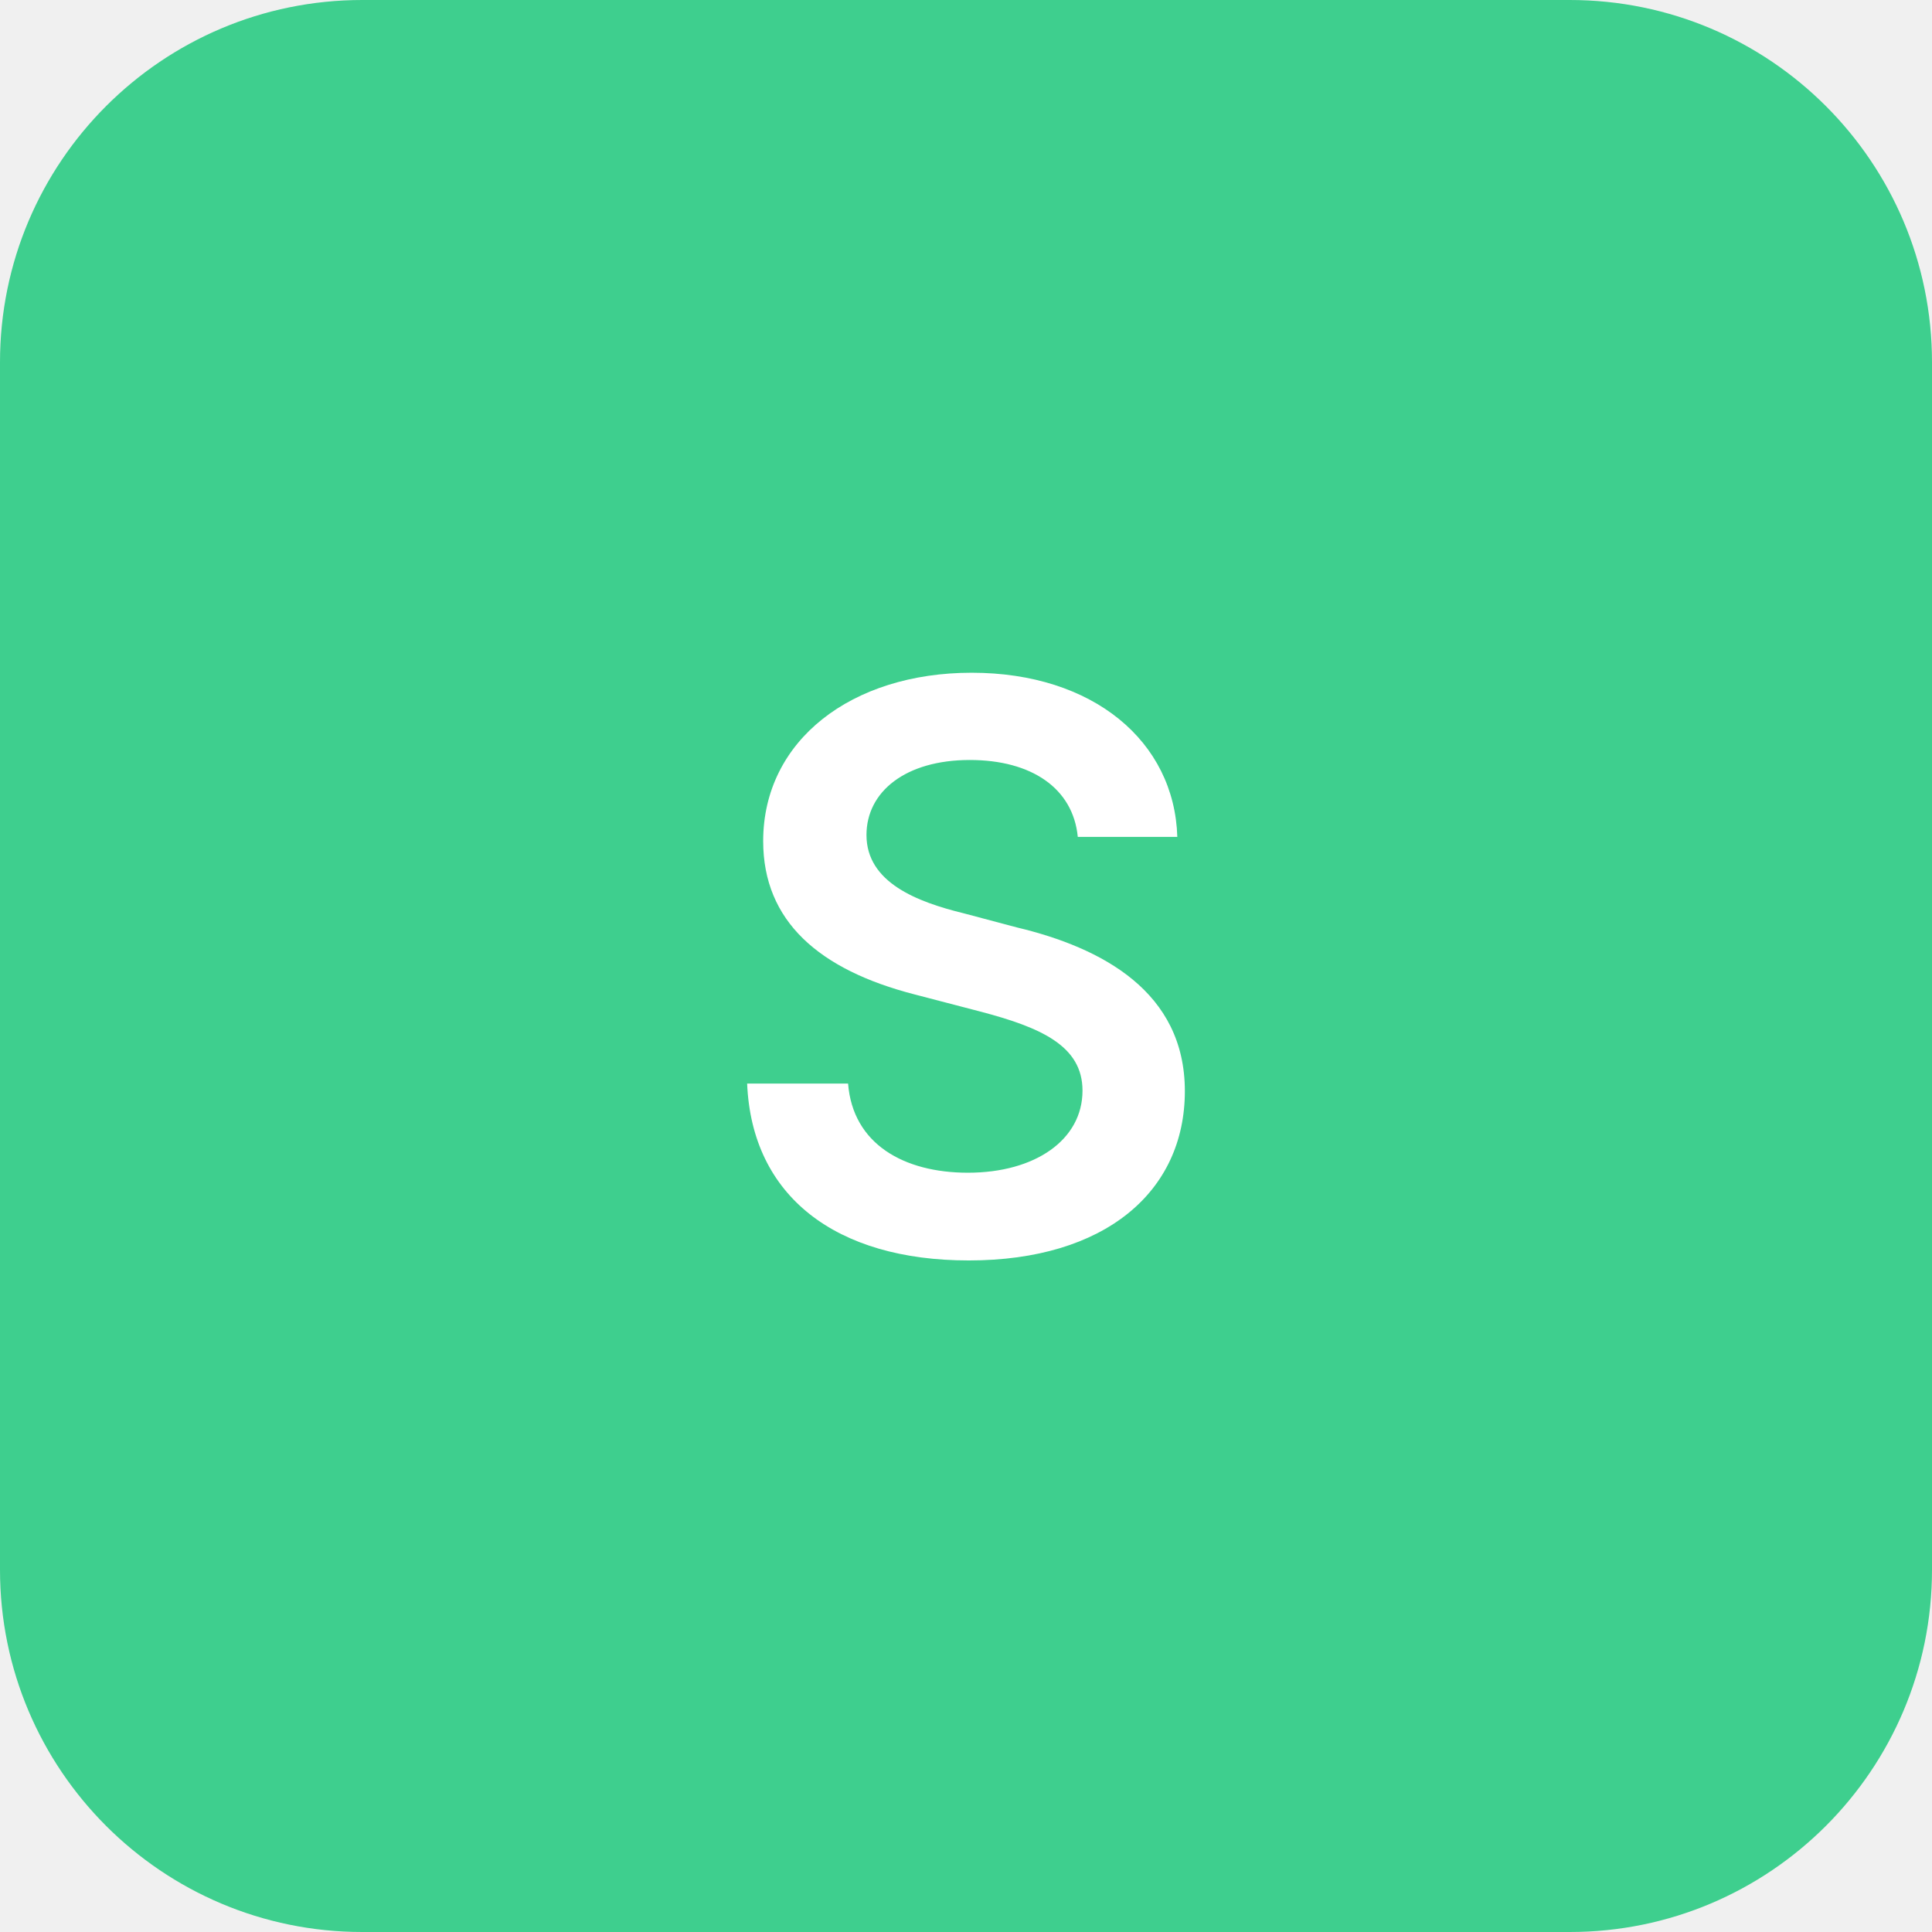
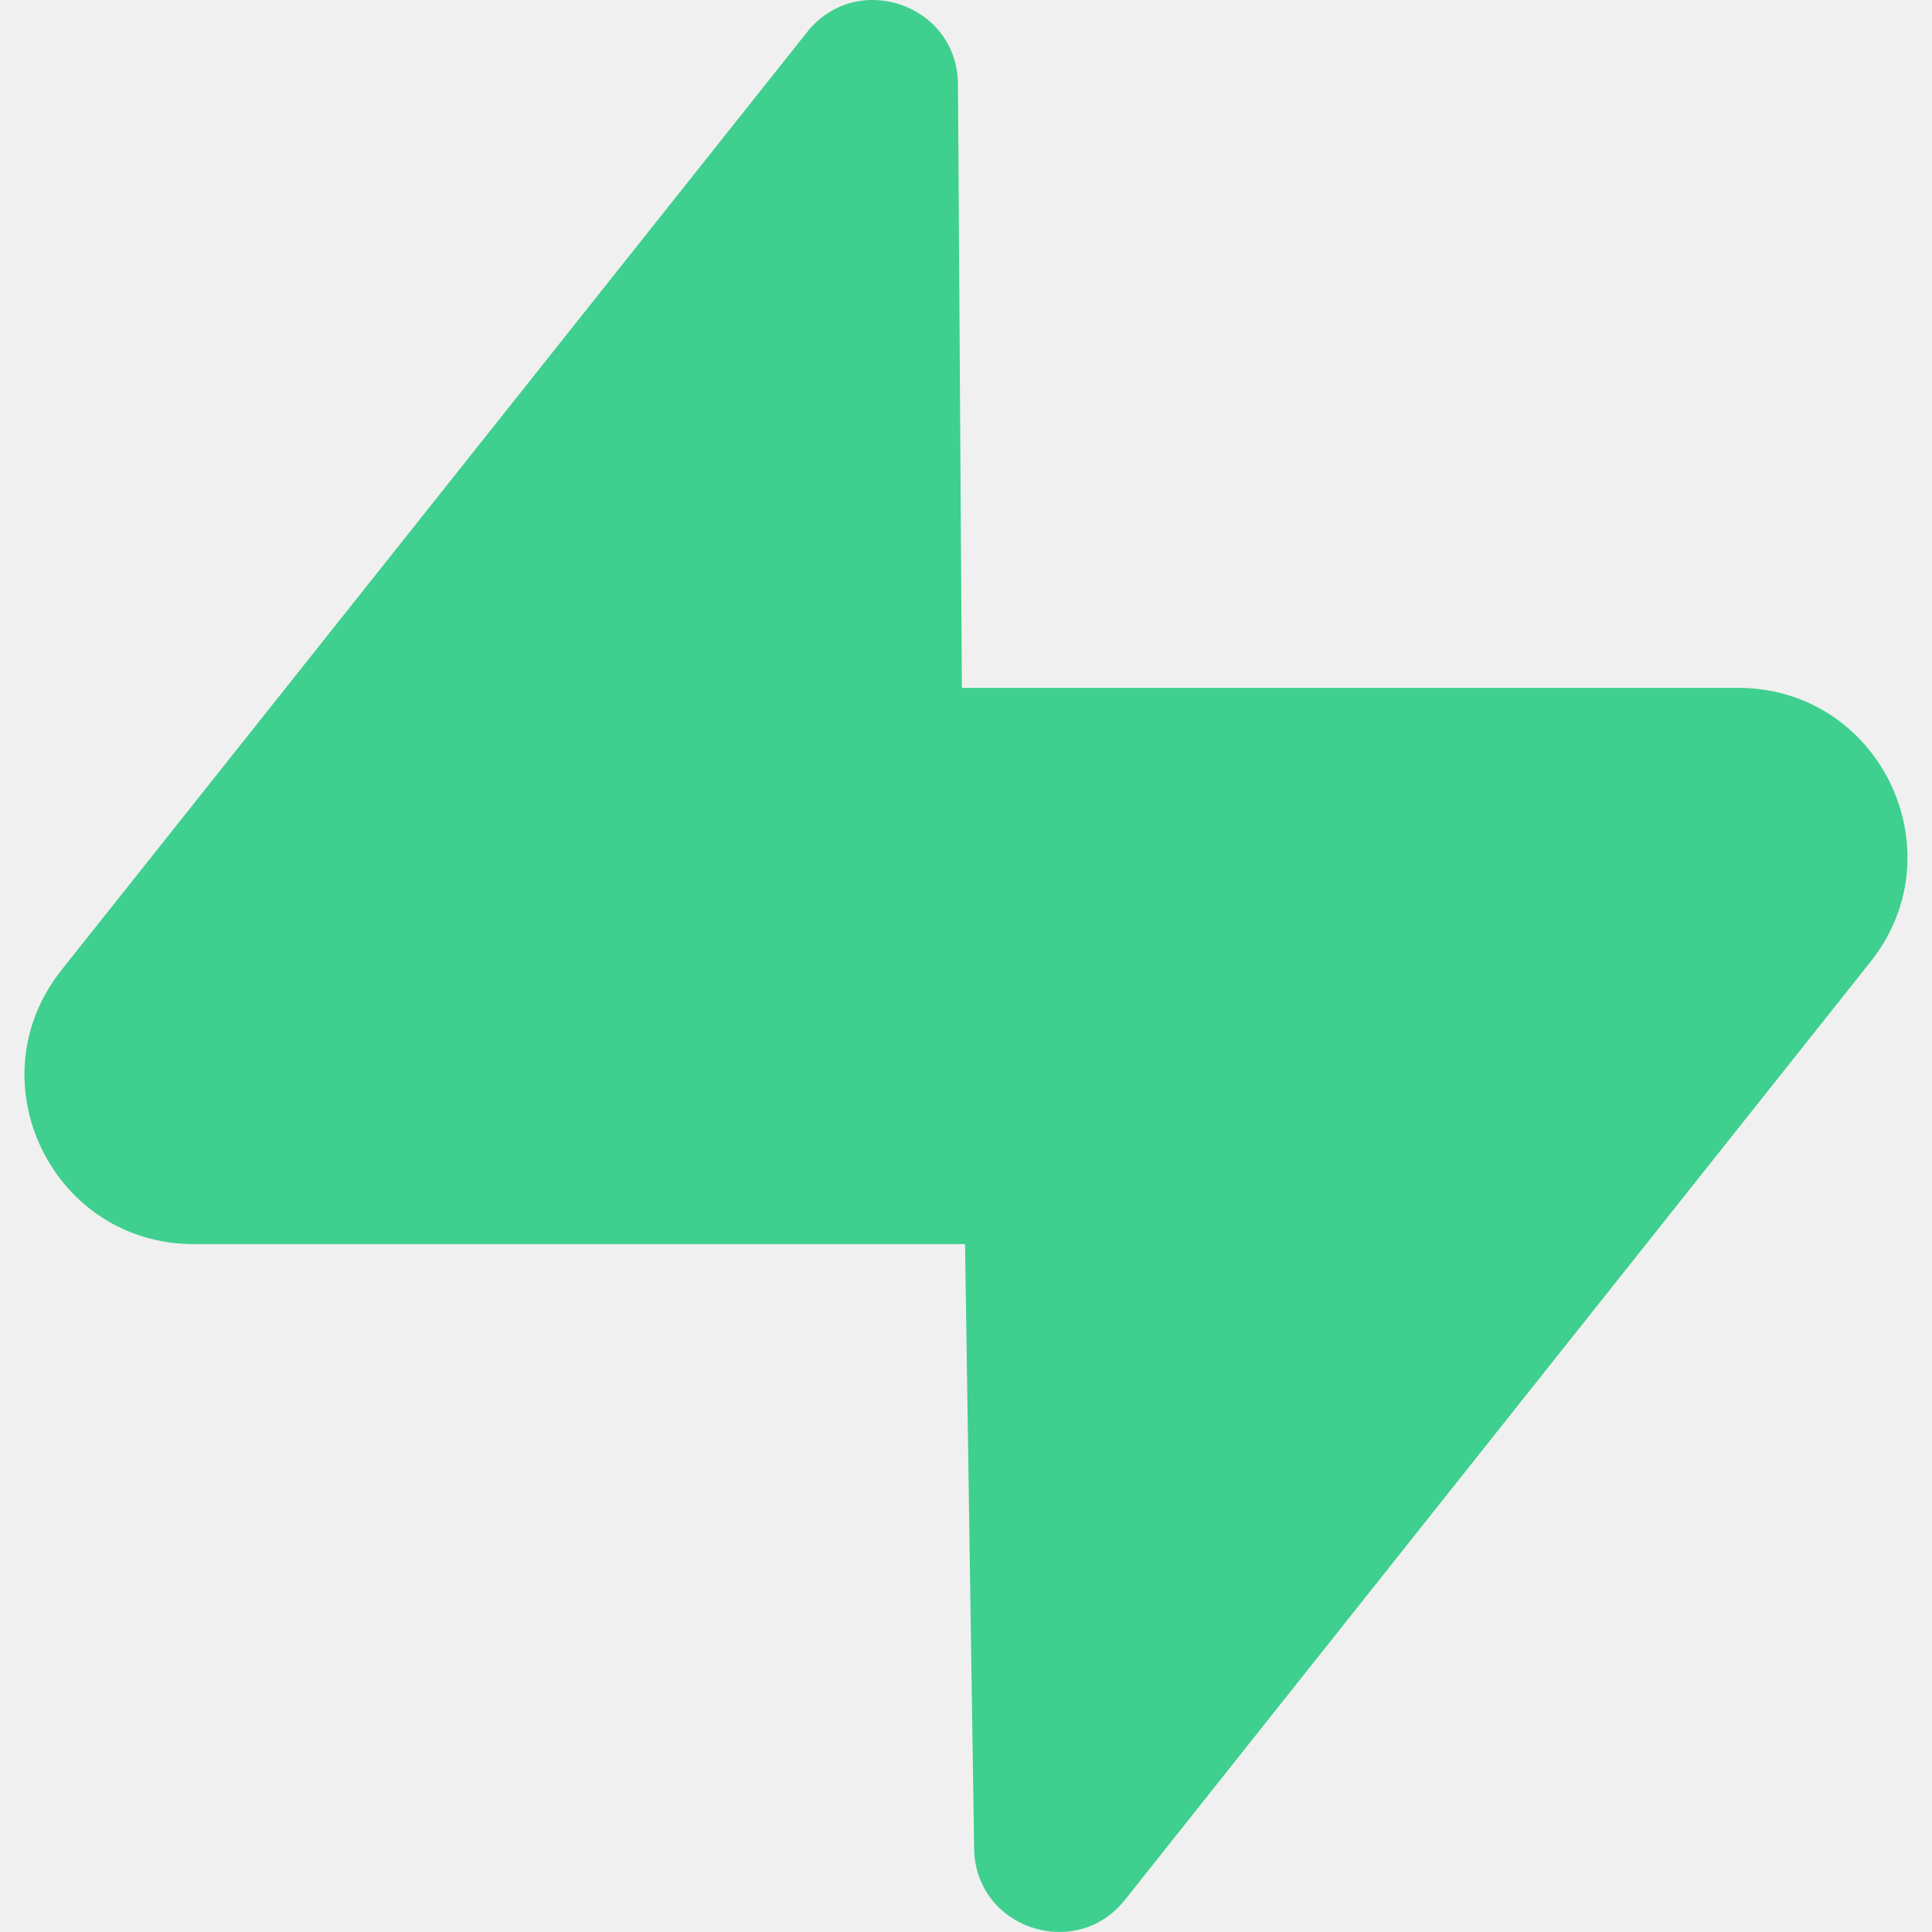
- <svg xmlns="http://www.w3.org/2000/svg" width="64" height="64" viewBox="0 0 64 64">
-   <rect width="64" height="64" rx="12" ry="12" fill="#3ECF8E" />
-   <text x="50%" y="50%" text-anchor="middle" dominant-baseline="central" font-family="system-ui, -apple-system, BlinkMacSystemFont, 'Segoe UI', sans-serif" font-size="26" fill="#FFFFFF" font-weight="600">S</text>
+ <svg xmlns="http://www.w3.org/2000/svg" fill="#3FCF8E" role="img" viewBox="0 0 24 24">
+   <path d="M11.9 1.036c-.015-.986-1.26-1.41-1.874-.637L.764 12.05C-.33 13.427.65 15.455 2.409 15.455h9.579l.113 7.51c.014.985 1.259 1.408 1.873.636l9.262-11.653c1.093-1.375.113-3.403-1.645-3.403h-9.642z" />
</svg>
